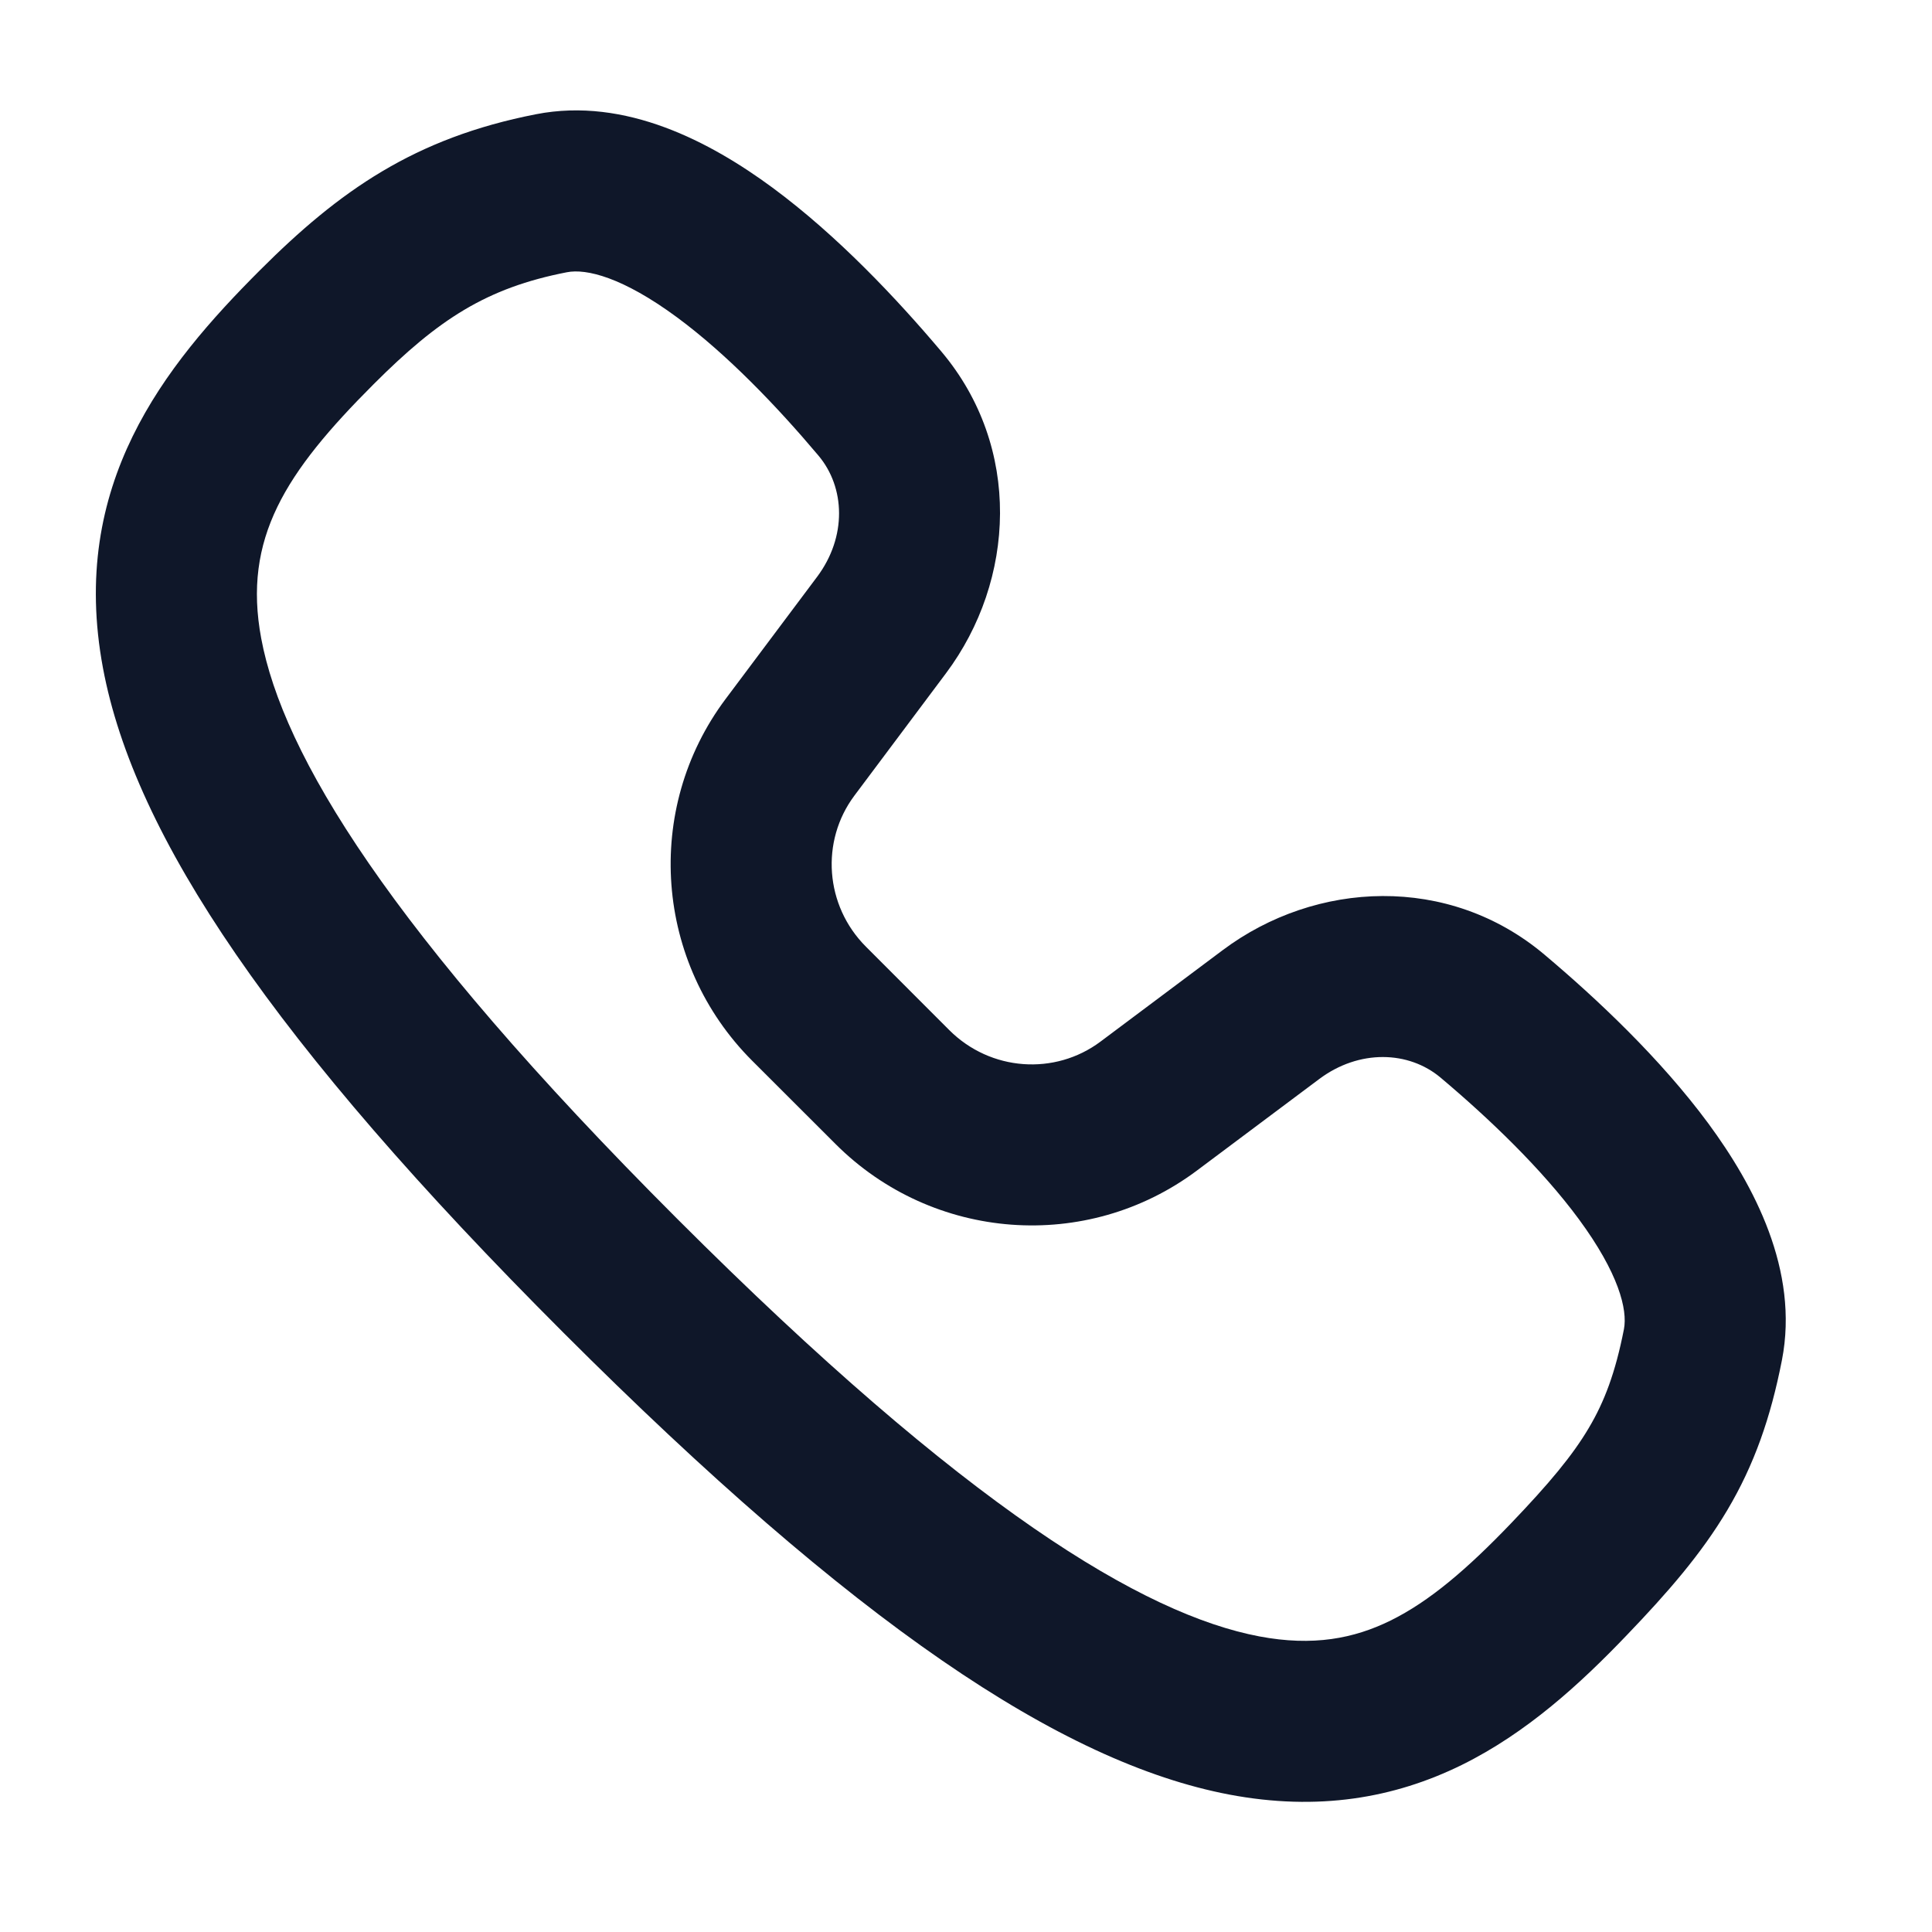
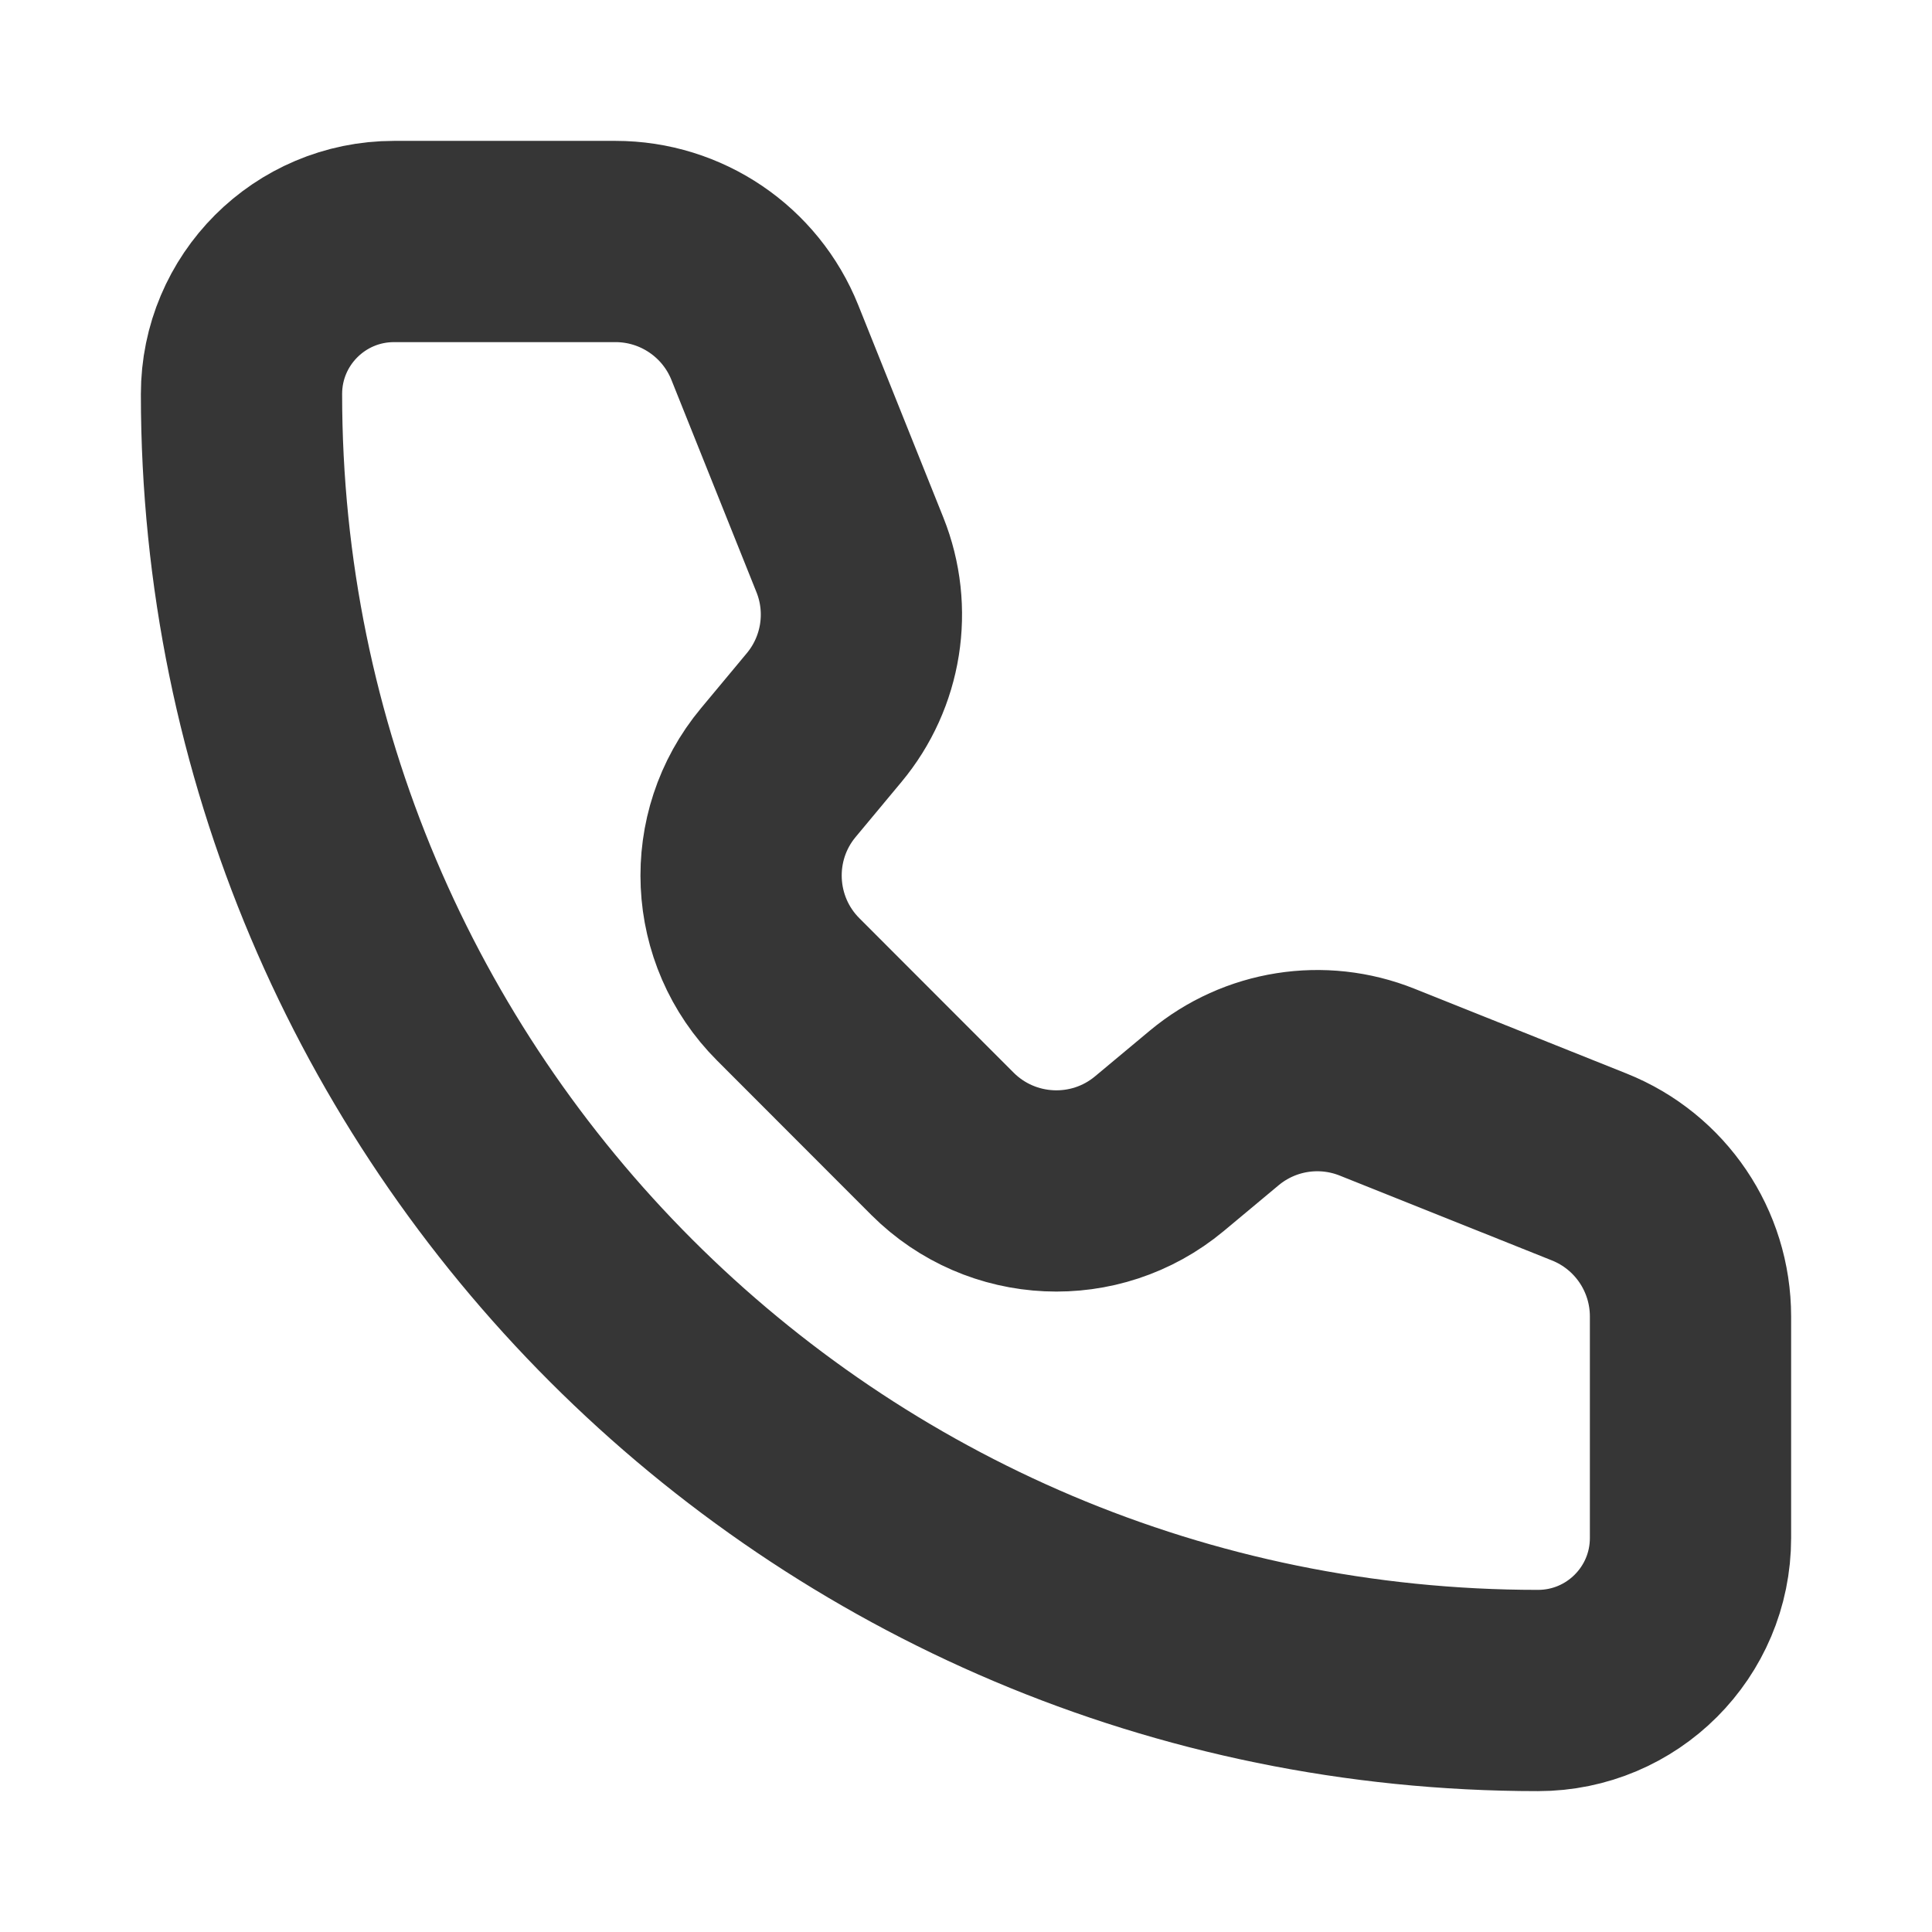
<svg xmlns="http://www.w3.org/2000/svg" width="24" height="24" viewBox="0 0 24 24" fill="none">
-   <path fill-rule="evenodd" clip-rule="evenodd" d="M8.409 3.941C7.737 3.446 7.285 3.334 7.042 3.382C6.041 3.577 5.447 3.967 4.643 4.771C3.546 5.868 3.013 6.688 3.245 7.931C3.512 9.361 4.817 11.545 8.413 15.141C12.009 18.737 14.205 20.055 15.644 20.328C16.311 20.454 16.819 20.355 17.274 20.131C17.761 19.891 18.23 19.487 18.768 18.926C19.245 18.428 19.535 18.08 19.737 17.738C19.93 17.413 20.067 17.053 20.173 16.512C20.22 16.269 20.108 15.817 19.613 15.145C19.151 14.518 18.5 13.896 17.897 13.388C17.5 13.053 16.885 13.032 16.388 13.404L14.87 14.54C13.5 15.566 11.586 15.419 10.378 14.21L9.343 13.176C8.135 11.967 7.988 10.054 9.013 8.684L10.15 7.166C10.522 6.669 10.501 6.054 10.165 5.657C9.657 5.054 9.035 4.403 8.409 3.941ZM9.596 2.331C10.405 2.928 11.144 3.715 11.694 4.367C12.697 5.556 12.615 7.21 11.751 8.364L10.614 9.883C10.191 10.448 10.246 11.25 10.758 11.761L11.792 12.796C12.304 13.308 13.105 13.363 13.671 12.939L15.189 11.803C16.344 10.938 17.997 10.857 19.186 11.859C19.839 12.409 20.626 13.149 21.223 13.958C21.786 14.723 22.353 15.781 22.136 16.895C21.996 17.611 21.791 18.197 21.458 18.758C21.135 19.303 20.715 19.785 20.212 20.309C19.63 20.918 18.965 21.527 18.158 21.925C17.319 22.338 16.371 22.501 15.272 22.293C13.179 21.896 10.604 20.16 6.999 16.555C3.394 12.95 1.669 10.386 1.279 8.298C0.854 6.021 2.037 4.549 3.229 3.357C4.214 2.372 5.147 1.714 6.659 1.419C7.773 1.201 8.832 1.768 9.596 2.331Z" fill="#0F1729" />
+   <path d="M9.502 4.257C9.199 3.498 8.463 3 7.646 3H4.895C3.848 3 3 3.848 3 4.895C3 13.789 10.211 21 19.105 21C20.152 21 21 20.152 21 19.105L21 16.354C21 15.536 20.503 14.801 19.743 14.497L17.107 13.443C16.425 13.17 15.648 13.293 15.084 13.763L14.403 14.331C13.609 14.993 12.44 14.94 11.708 14.209L9.792 12.291C9.061 11.56 9.007 10.391 9.669 9.597L10.236 8.916C10.707 8.352 10.831 7.575 10.558 6.893L9.502 4.257Z" stroke="#363636" stroke-width="2.5" stroke-linecap="round" stroke-linejoin="round" />
</svg>
